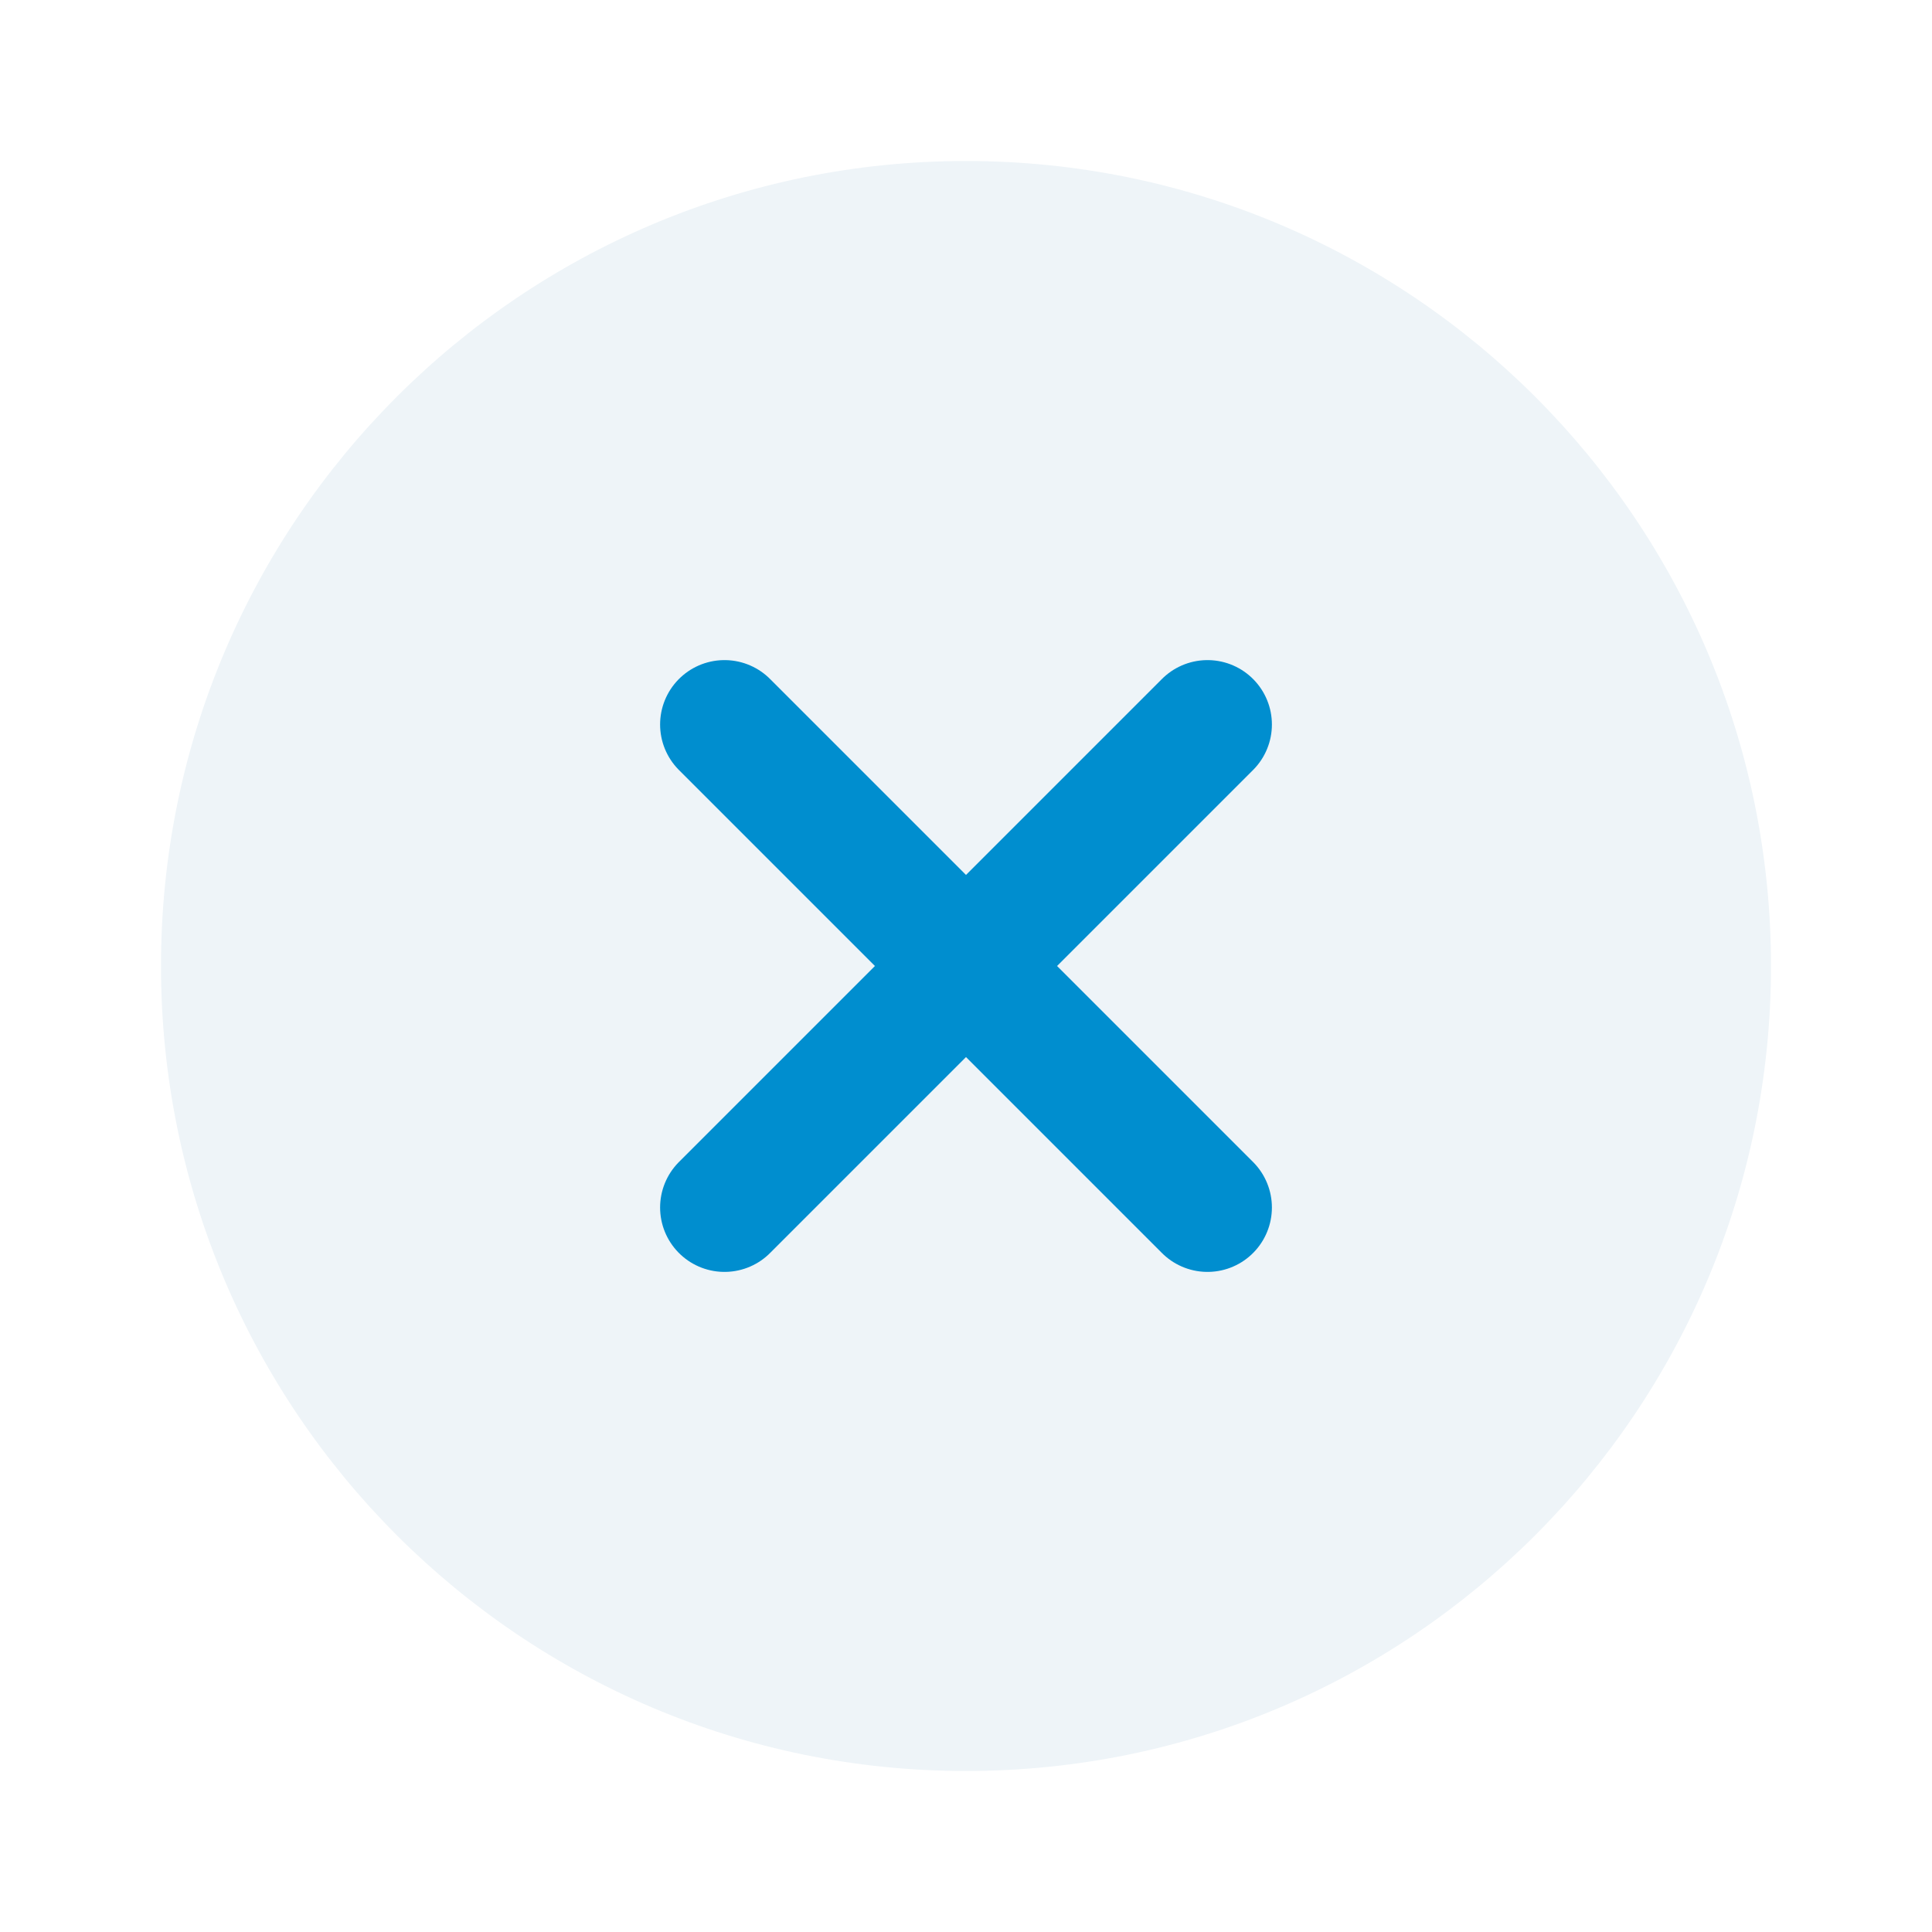
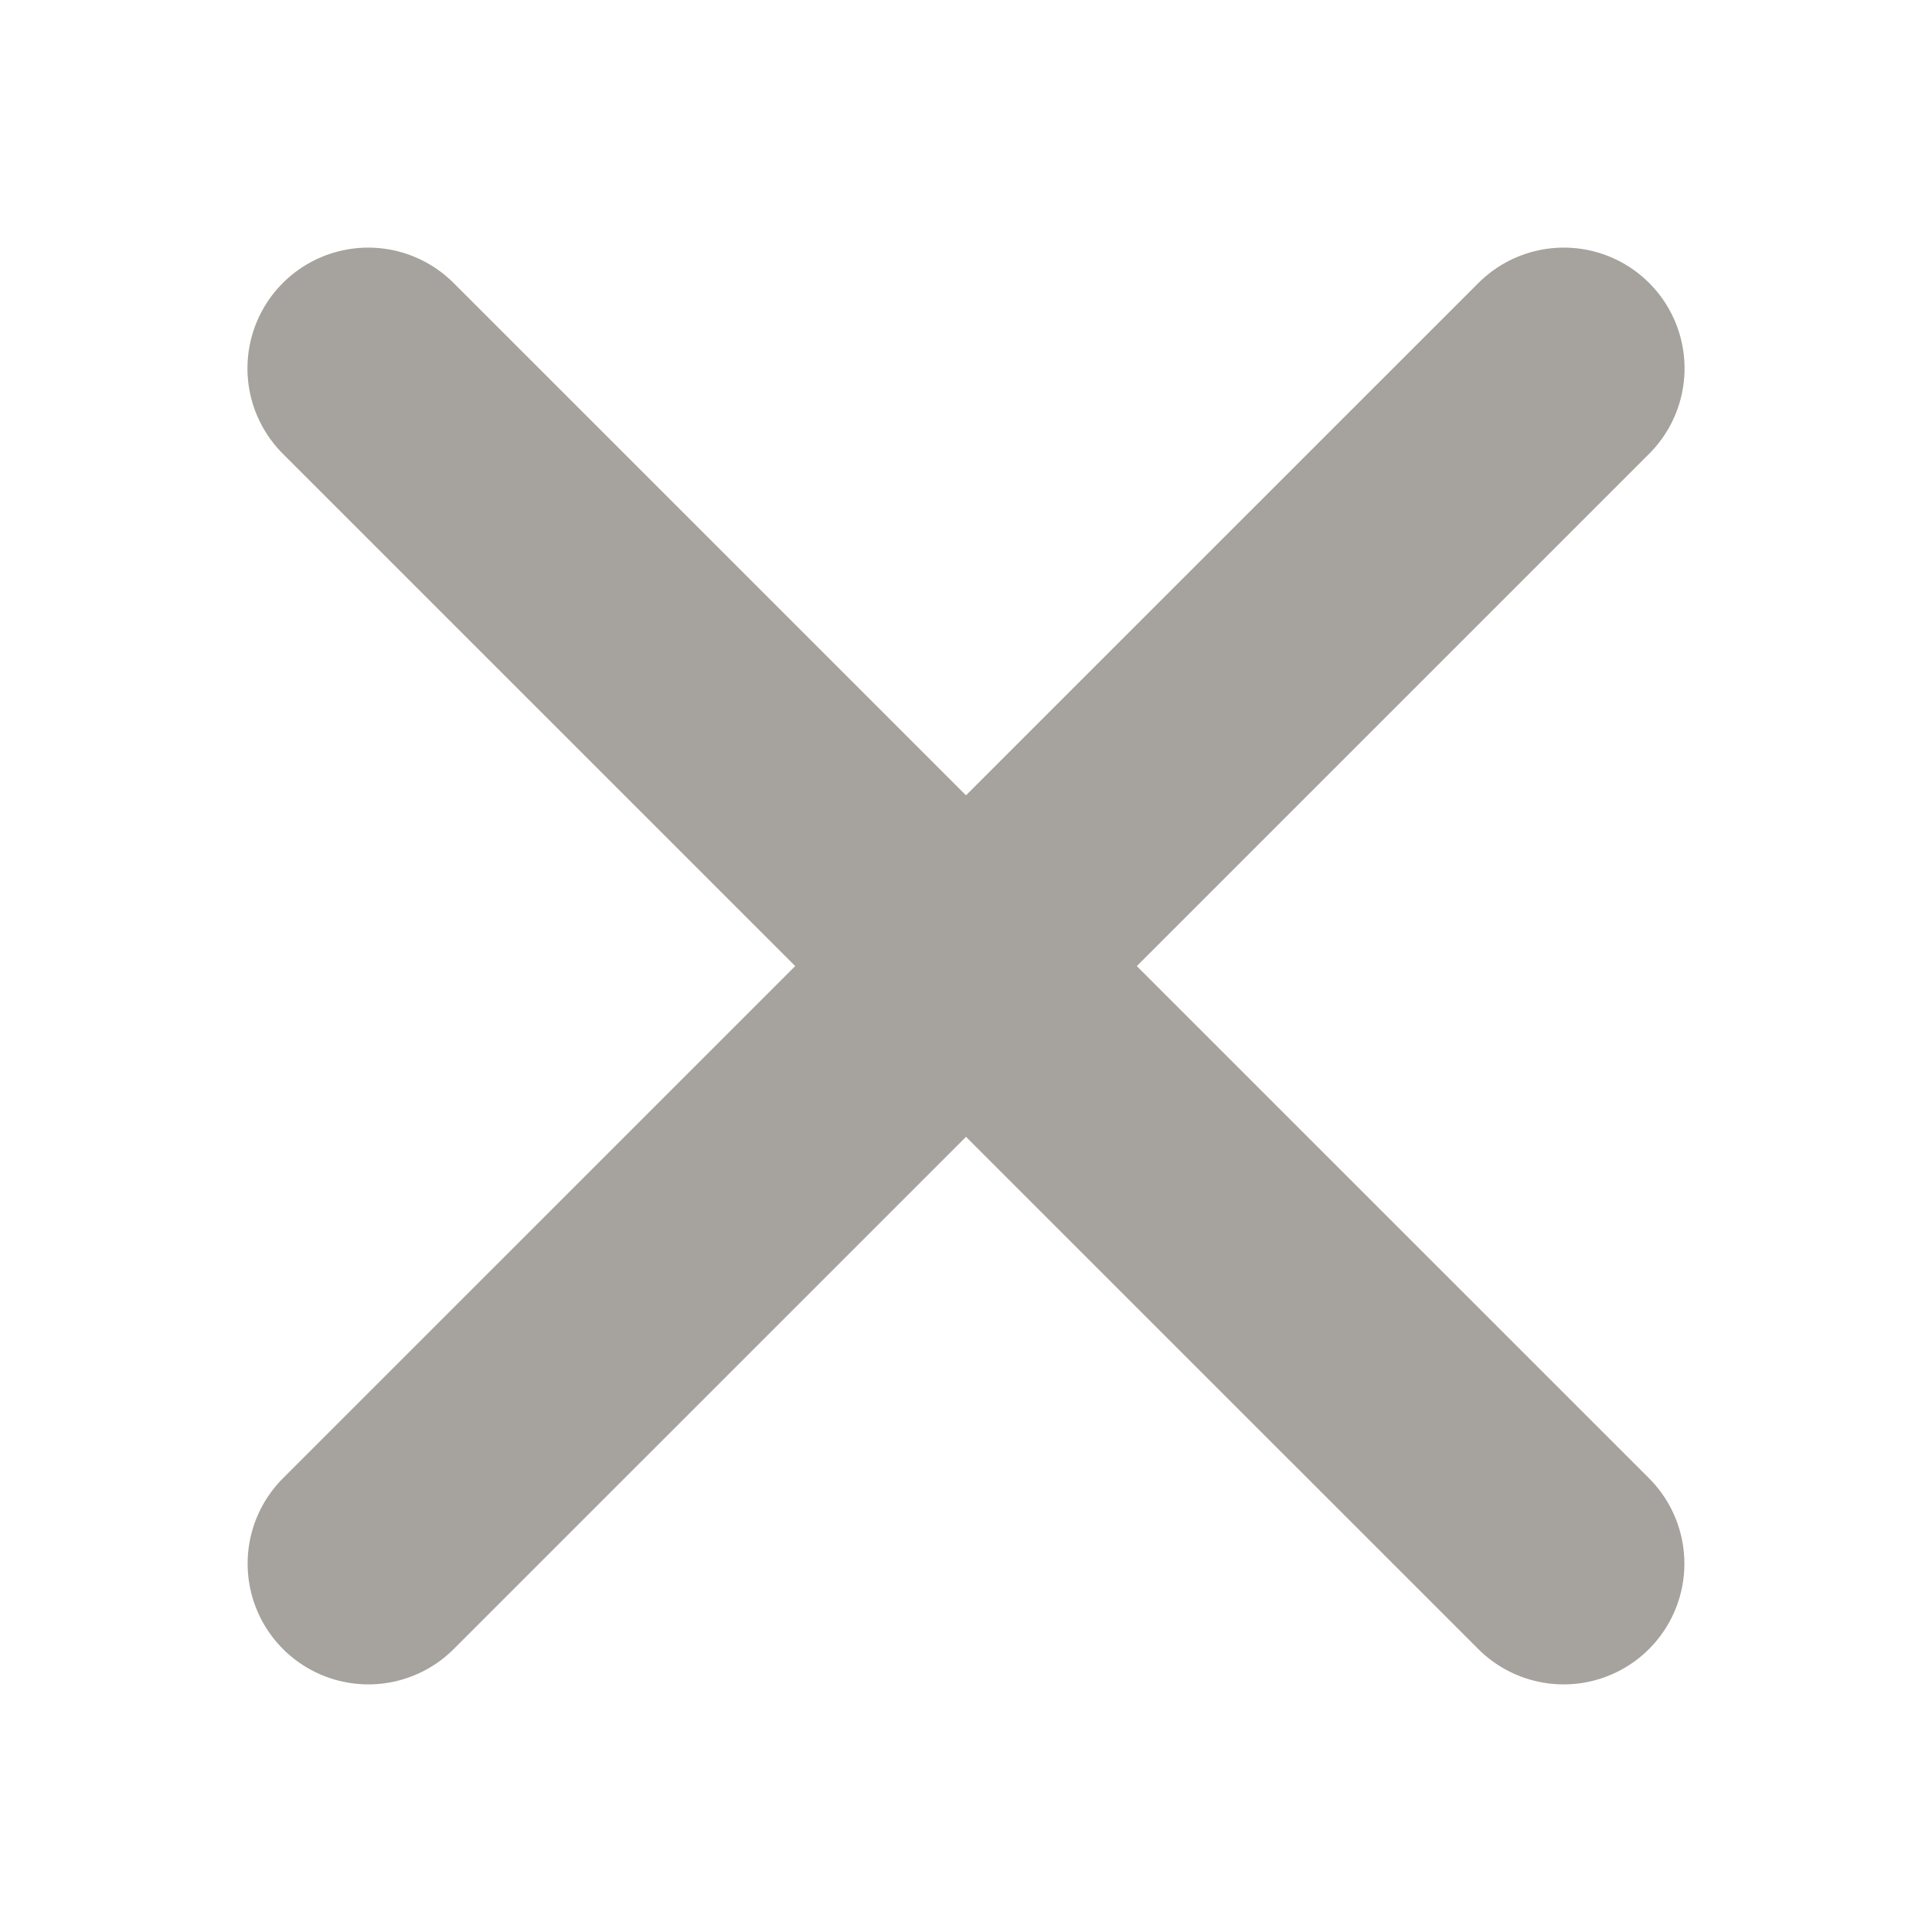
- <svg xmlns="http://www.w3.org/2000/svg" width="24" height="24" viewBox="0 0 24 24" fill="none">
-   <path d="M12 22C17.523 22 22 17.523 22 12C22 6.477 17.523 2 12 2C6.477 2 2 6.477 2 12C2 17.523 6.477 22 12 22Z" fill="#EEF4F8" />
-   <path d="M15 9L9 15" stroke="#008ECF" stroke-width="1.6" stroke-linecap="round" stroke-linejoin="round" />
-   <path d="M9 9L15 15" stroke="#008ECF" stroke-width="1.6" stroke-linecap="round" stroke-linejoin="round" />
+ <svg xmlns="http://www.w3.org/2000/svg" width="12" height="12" viewBox="0 0 12 12" fill="none">
+   <path d="M9.713 2.288L2.288 9.712" stroke="#A6A29D" stroke-width="1.5" stroke-linecap="round" stroke-linejoin="round" />
+   <path d="M2.287 2.288L9.712 9.712" stroke="#A6A29D" stroke-width="1.5" stroke-linecap="round" stroke-linejoin="round" />
</svg>
